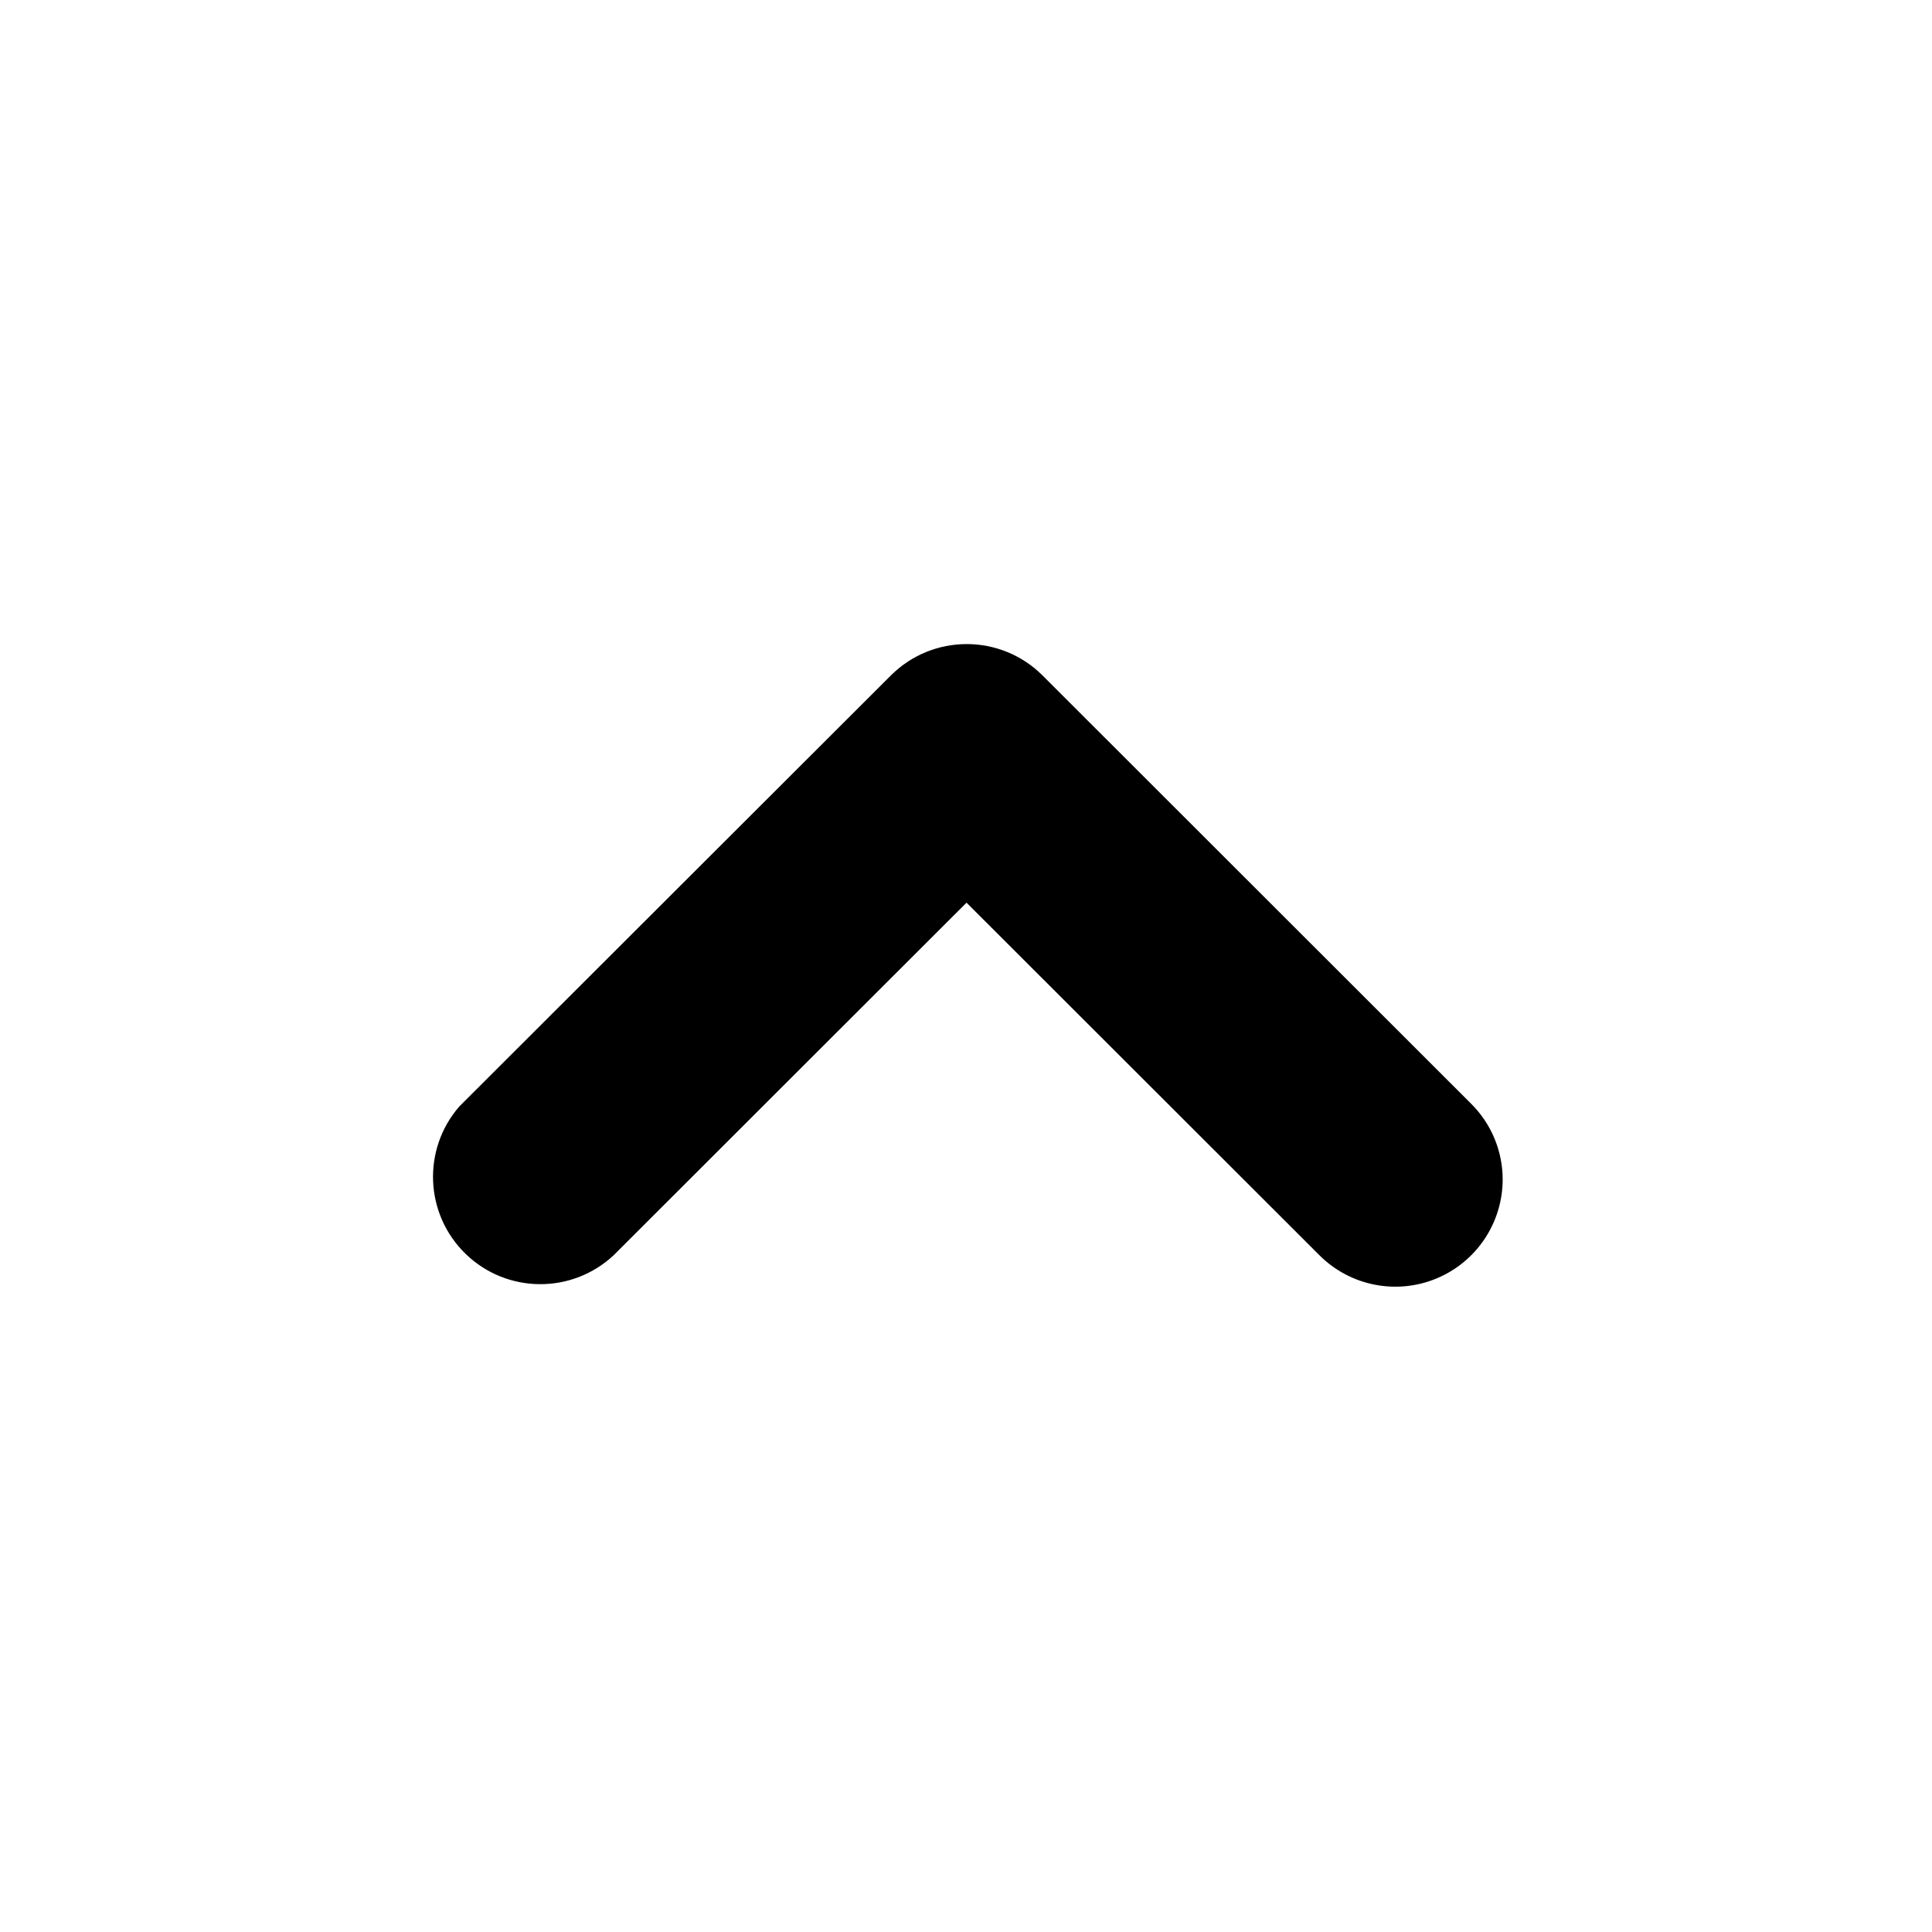
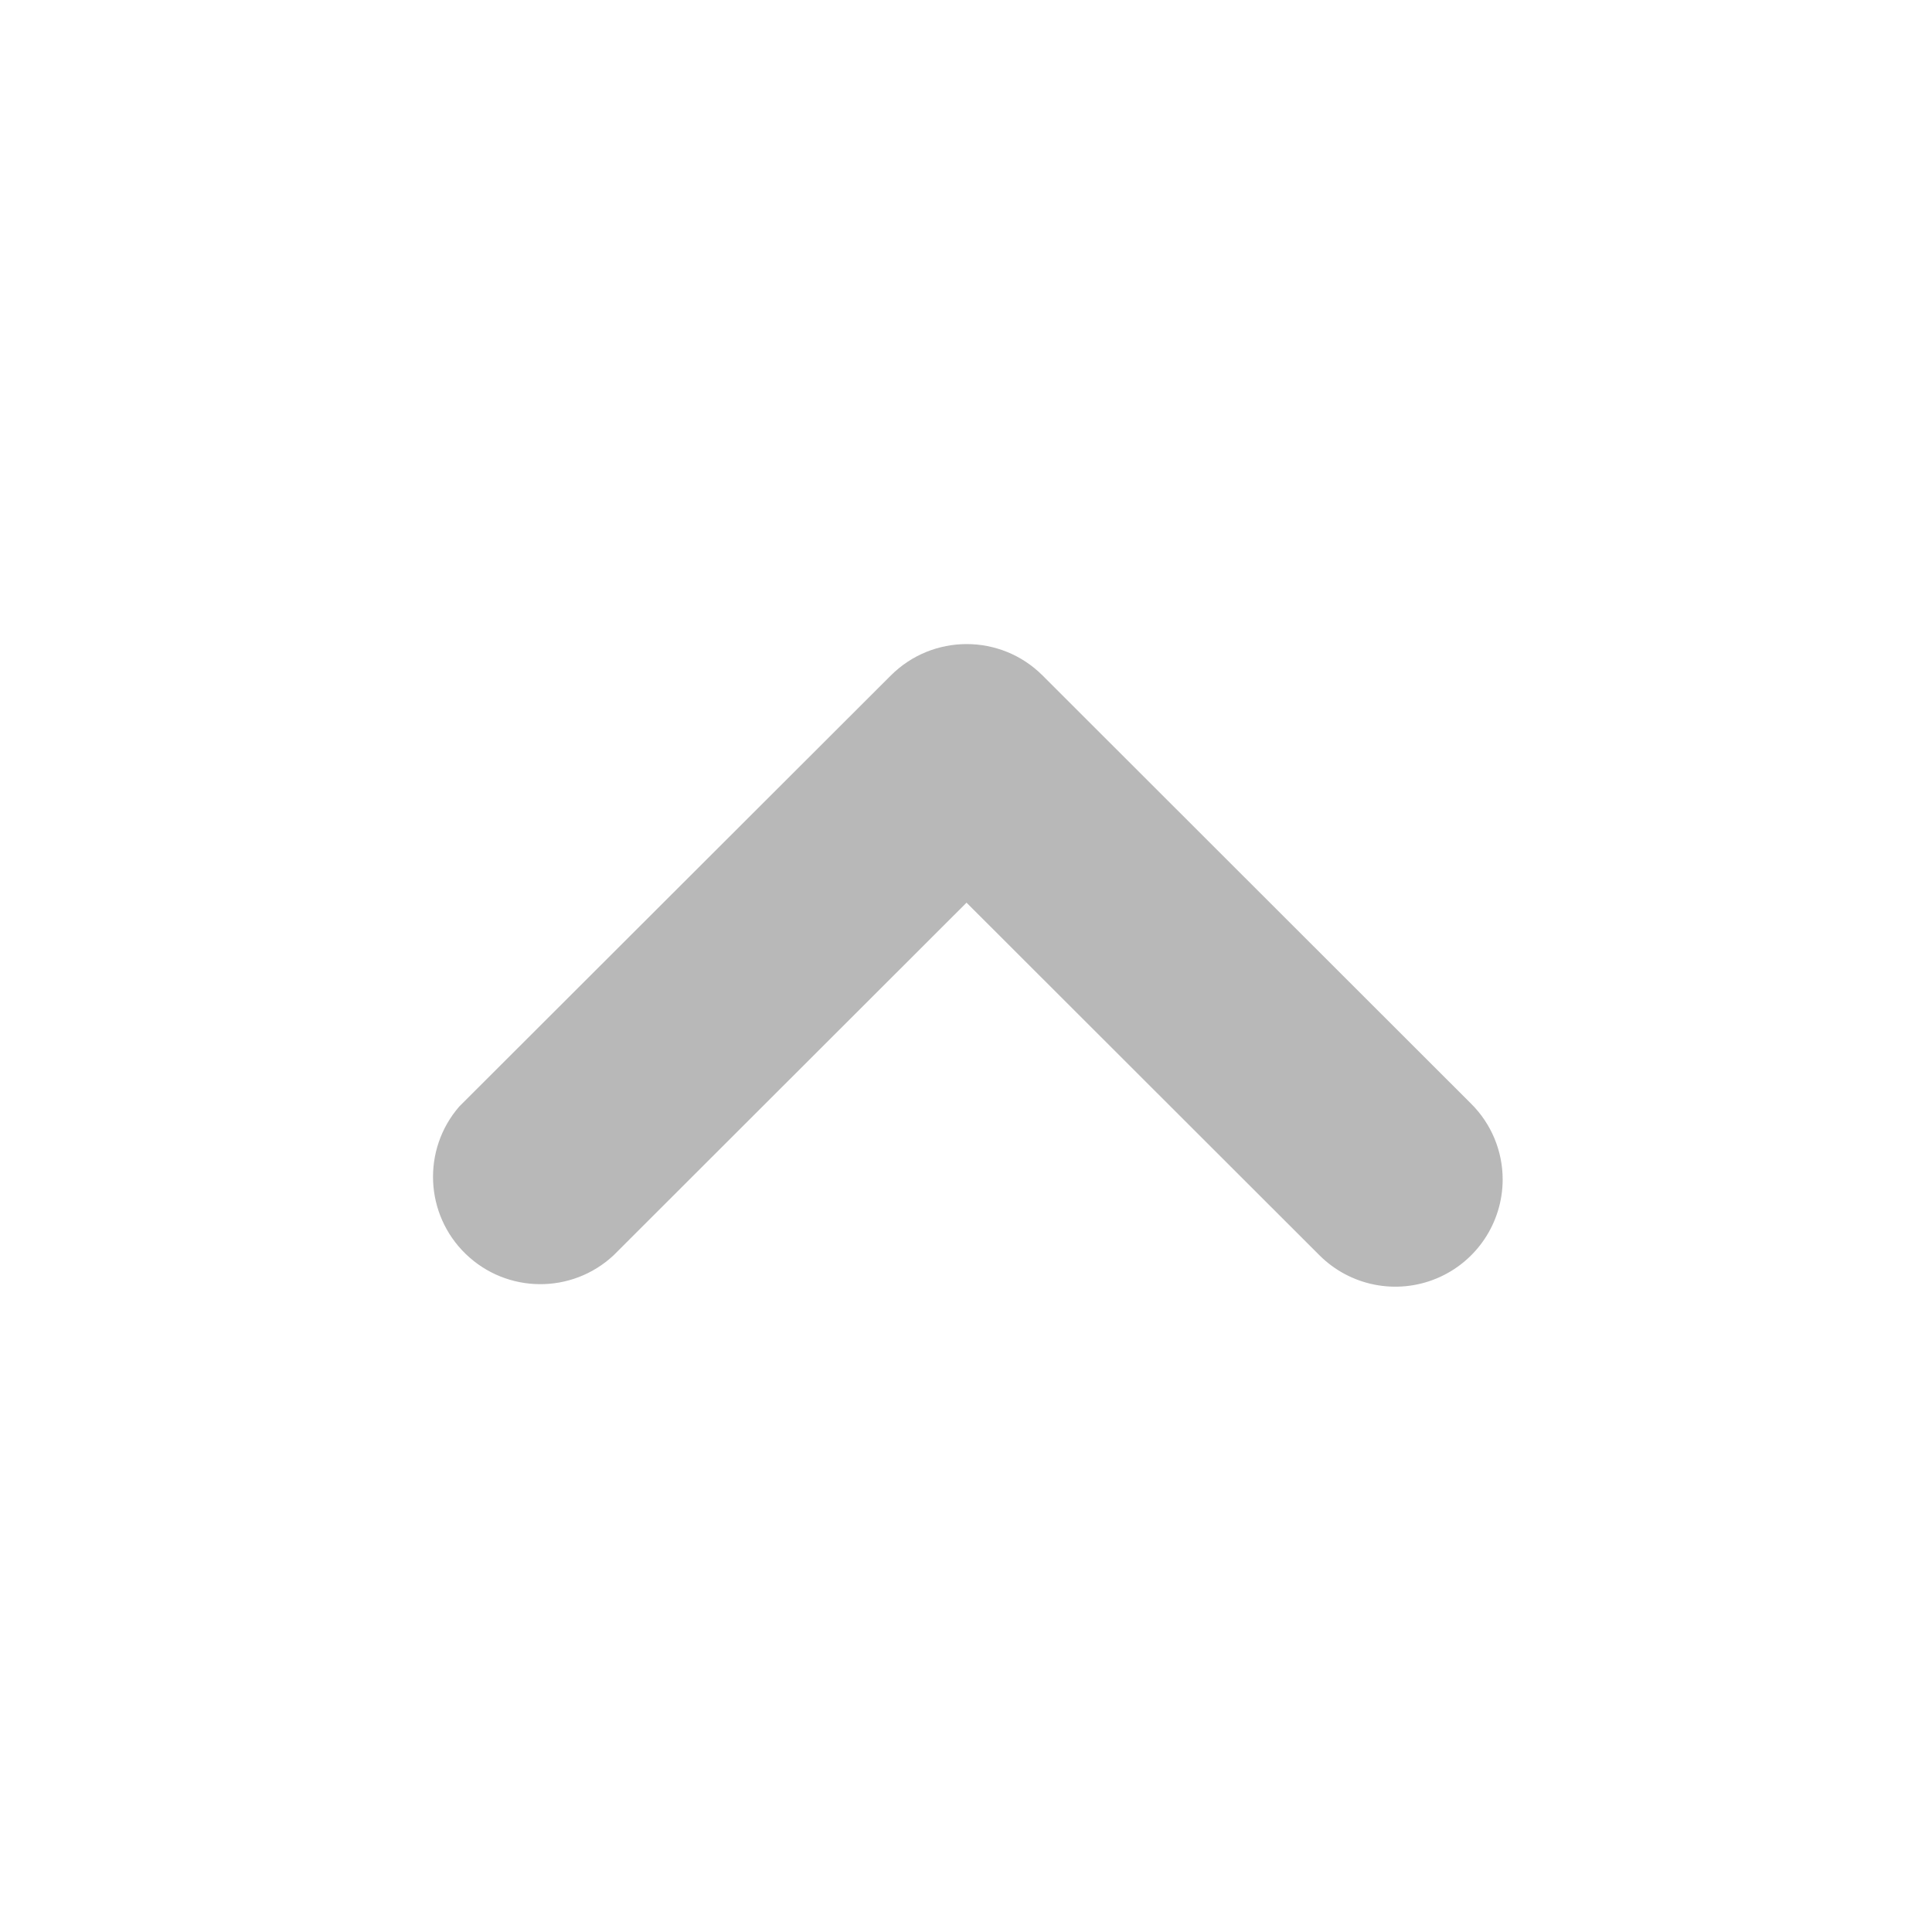
<svg xmlns="http://www.w3.org/2000/svg" height="18" viewBox="0 0 18 18" width="18">
  <defs>
    <style>
      .fill {
-         fill: currentColor;
+         fill: #b8b8b8;
      }
    </style>
  </defs>
  <rect id="Canvas" fill="#ff13dc" opacity="0" width="18" height="18" />
  <path class="fill" d="M14,10.99a1,1,0,0,1-1.706.706l-3.289-3.286-3.289,3.286a1,1,0,0,1-1.437-1.387l.025-.025L8.3,6.293a1,1,0,0,1,1.413,0L13.707,10.284A.995.995,0,0,1,14,10.99Z" />
</svg>
